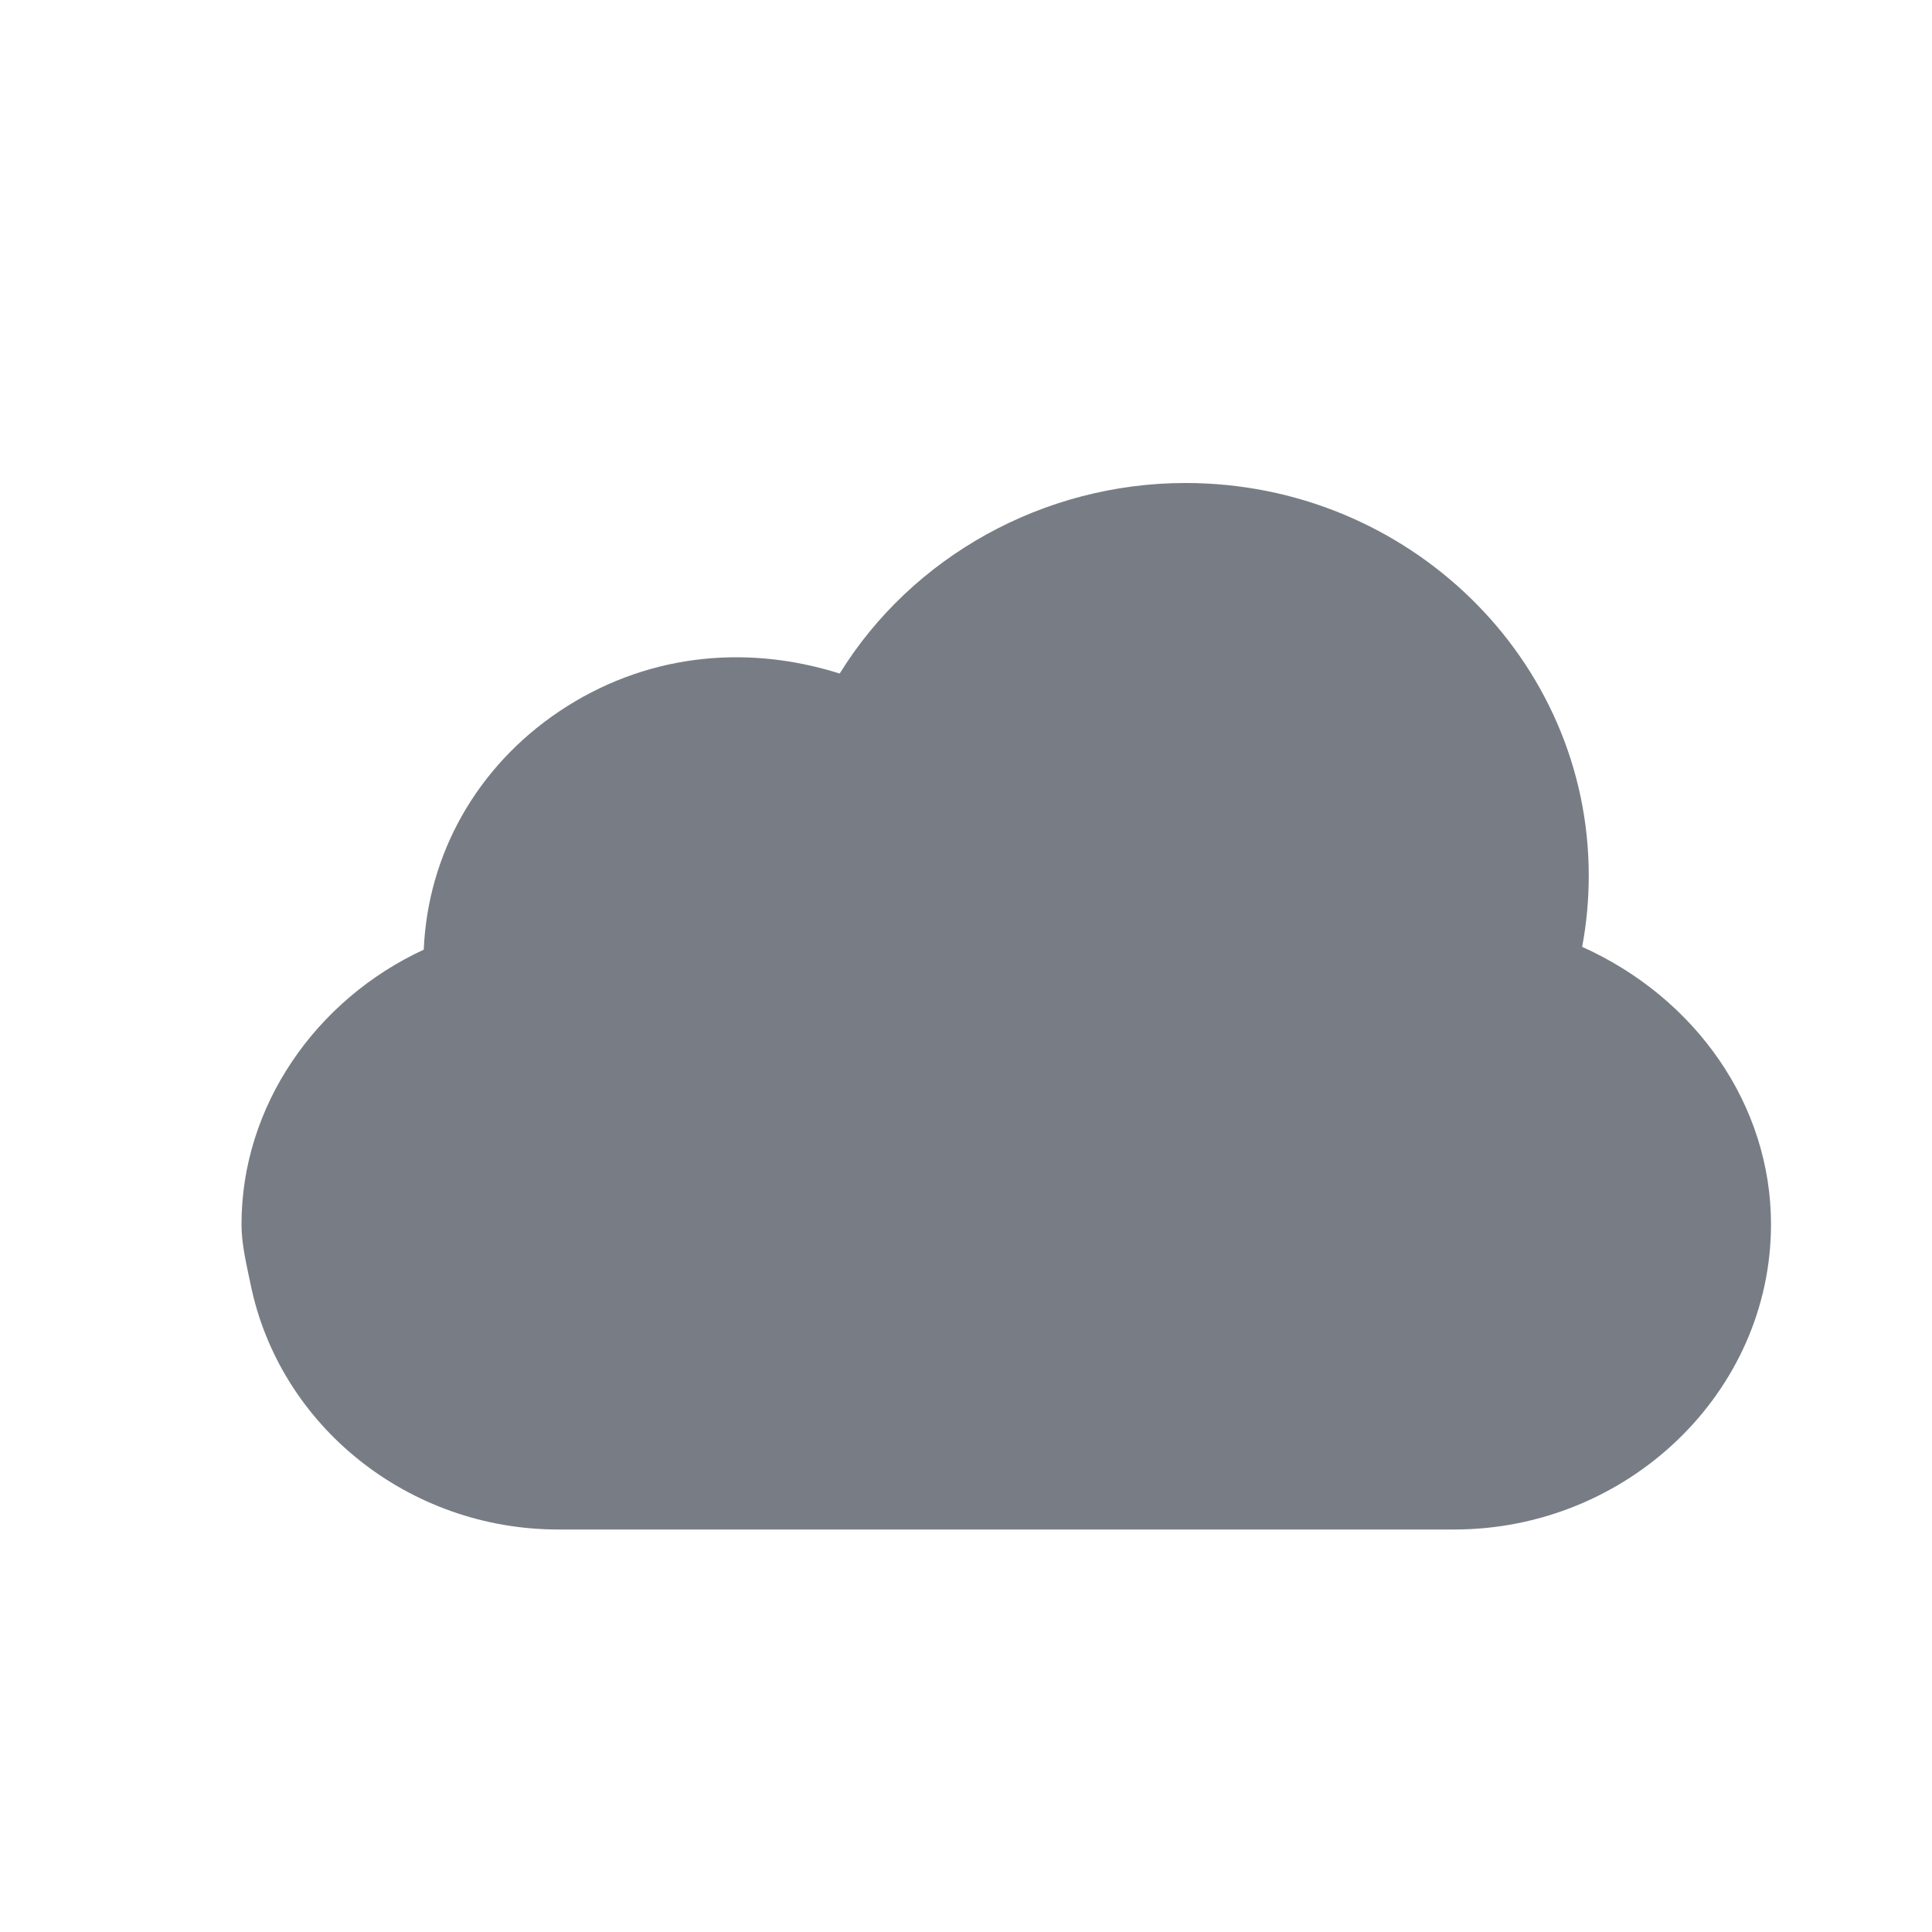
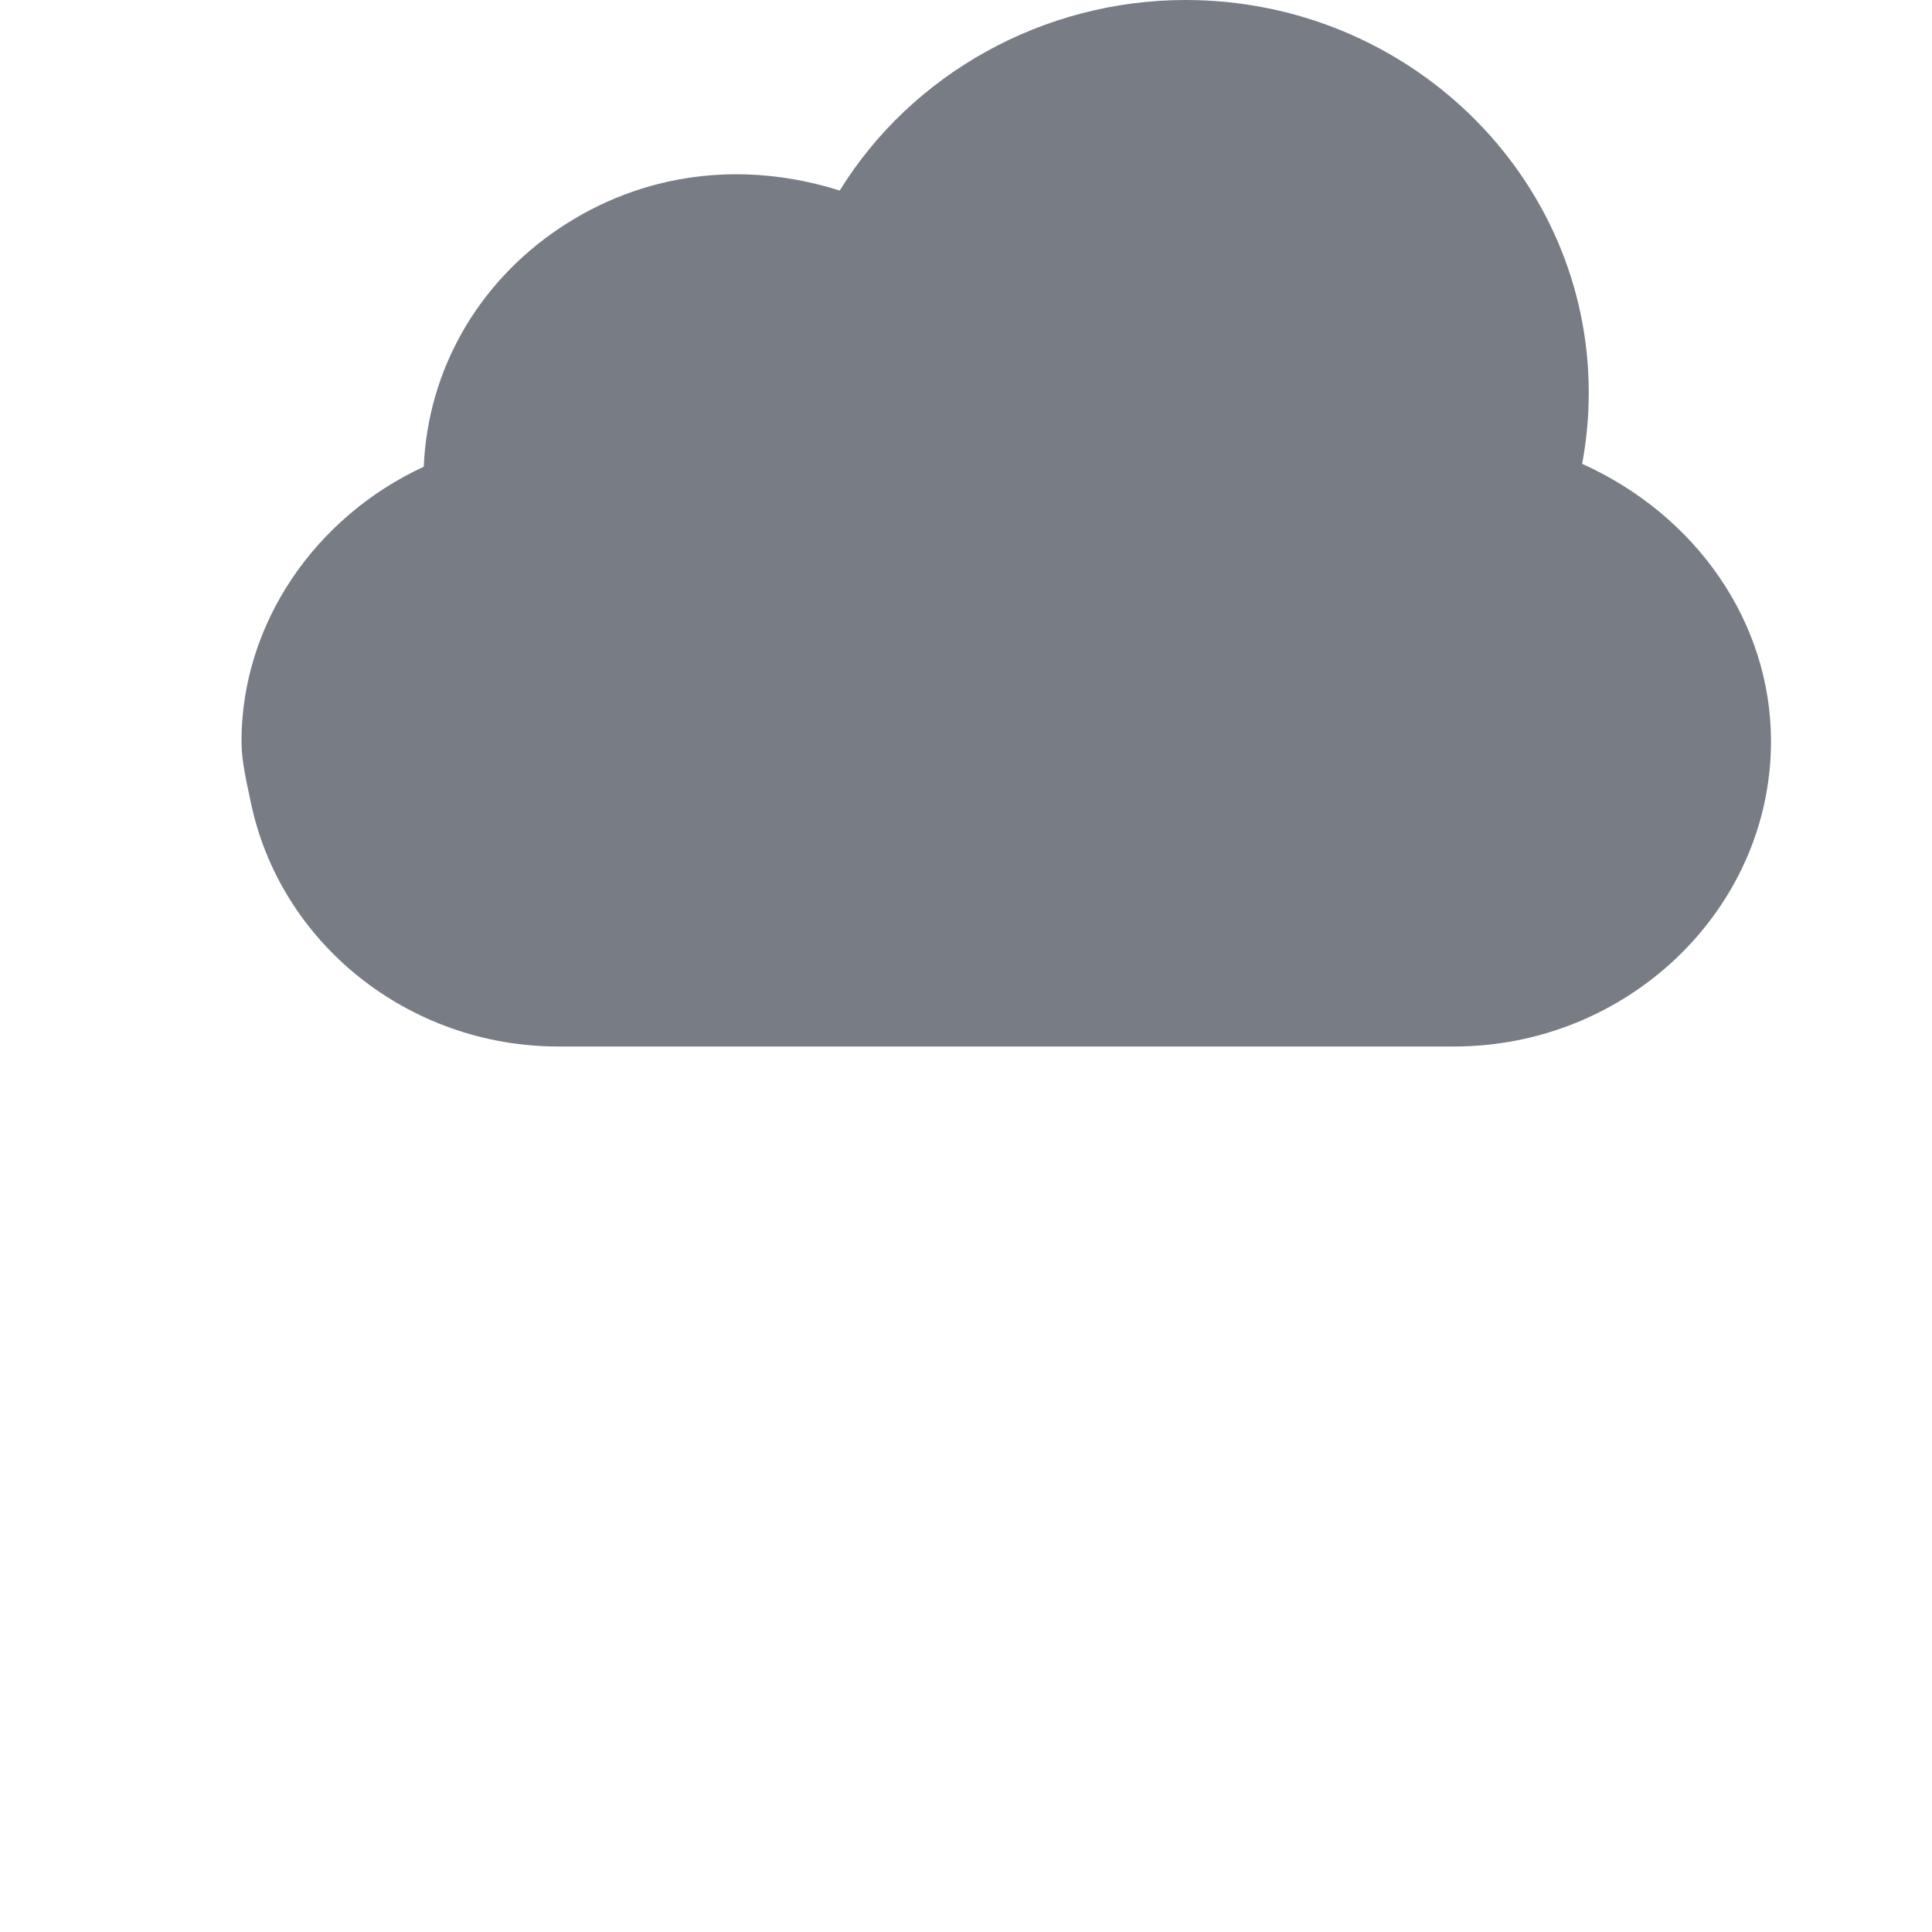
- <svg xmlns="http://www.w3.org/2000/svg" viewBox="0 0 24 24" fill="#787D85">
-   <path d="M19.654 11.762C19.709 11.471 19.736 11.174 19.736 10.875C19.736 8.187 17.489 6 14.727 6C12.963 6 11.329 6.914 10.431 8.367C9.218 7.984 7.975 8.148 6.95 8.835C5.925 9.522 5.314 10.609 5.264 11.797C3.917 12.42 3 13.746 3 15.208C3 15.462 3.063 15.71 3.112 15.95L3.112 15.95C3.472 17.718 5.079 19 6.934 19H18.066C20.215 19 22 17.299 22 15.208C22 13.73 21.07 12.399 19.654 11.762Z" />
+ <svg xmlns="http://www.w3.org/2000/svg" width="24" height="24" viewBox="0 0 24 24" fill="none">
+   <path d="M19.654 5.762C19.709 5.471 19.736 5.174 19.736 4.875C19.736 2.187 17.489 0 14.727 0C12.963 0 11.329 0.914 10.431 2.367C9.218 1.984 7.975 2.148 6.95 2.835C5.925 3.522 5.314 4.609 5.264 5.798C3.917 6.42 3 7.746 3 9.208C3 9.462 3.063 9.71 3.112 9.95L3.112 9.95C3.472 11.718 5.079 13 6.934 13H18.066C20.215 13 22 11.299 22 9.208C22 7.73 21.07 6.399 19.654 5.762Z" fill="#787D85" />
</svg>
